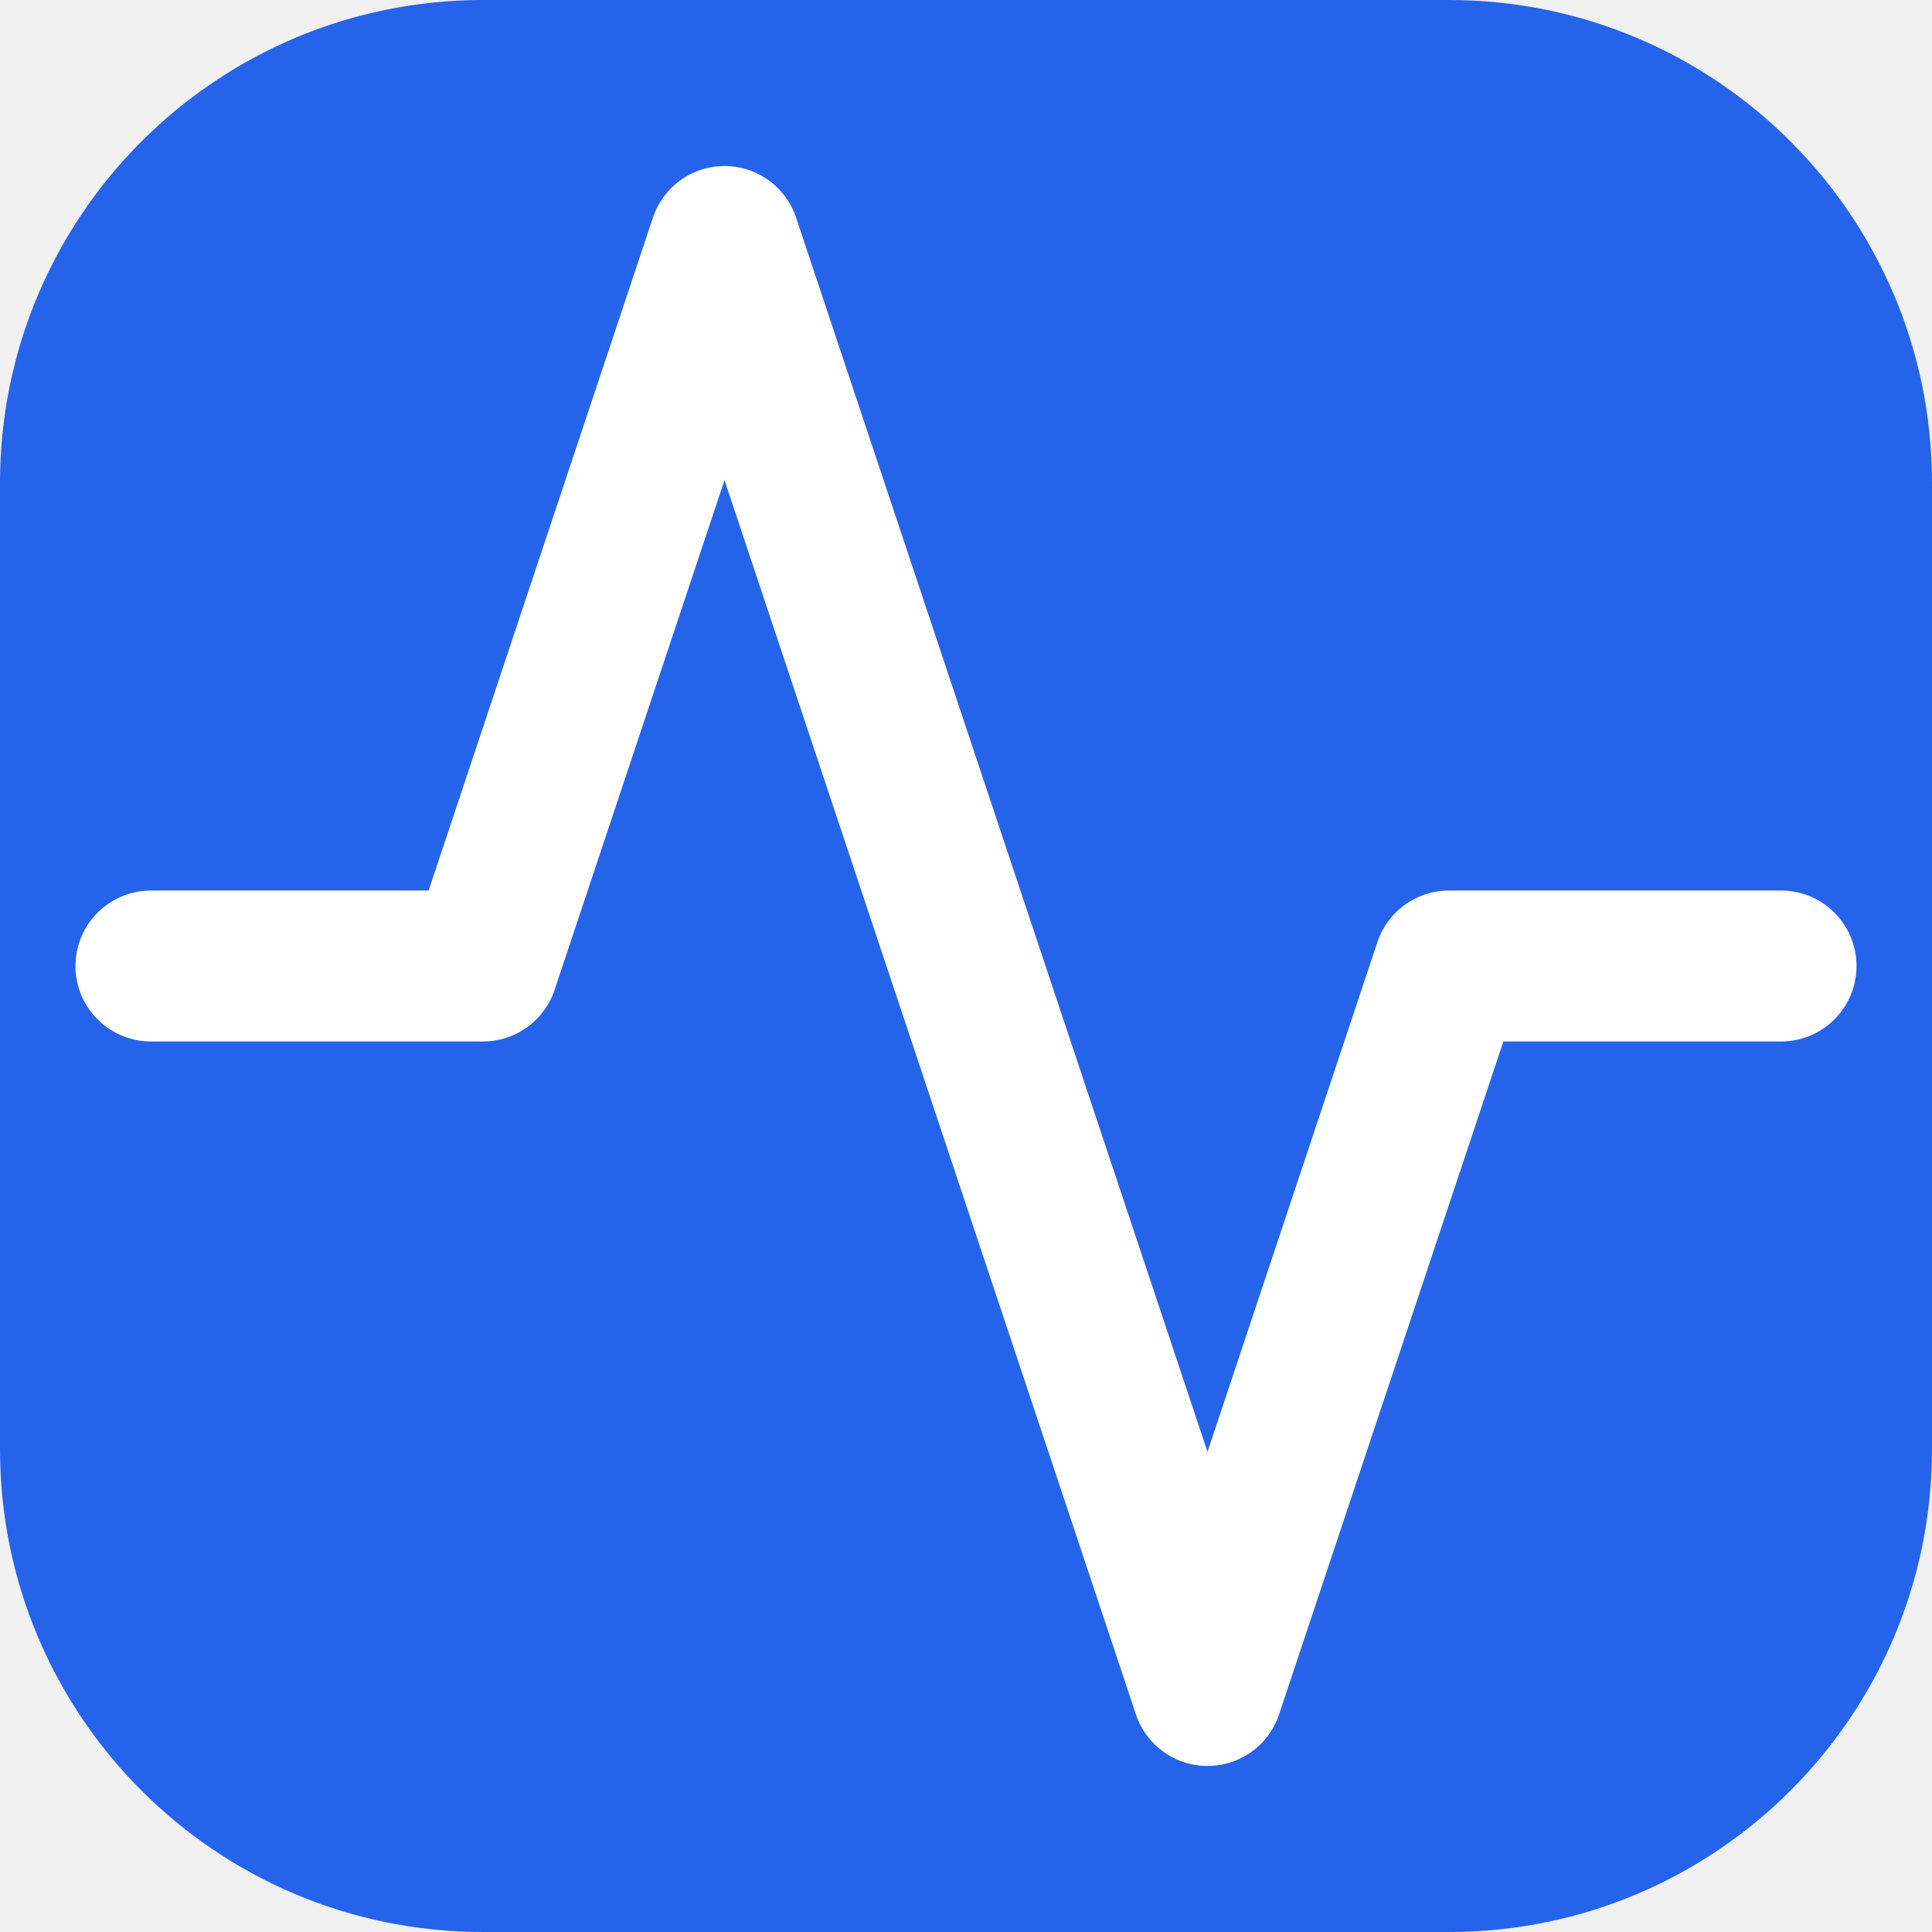
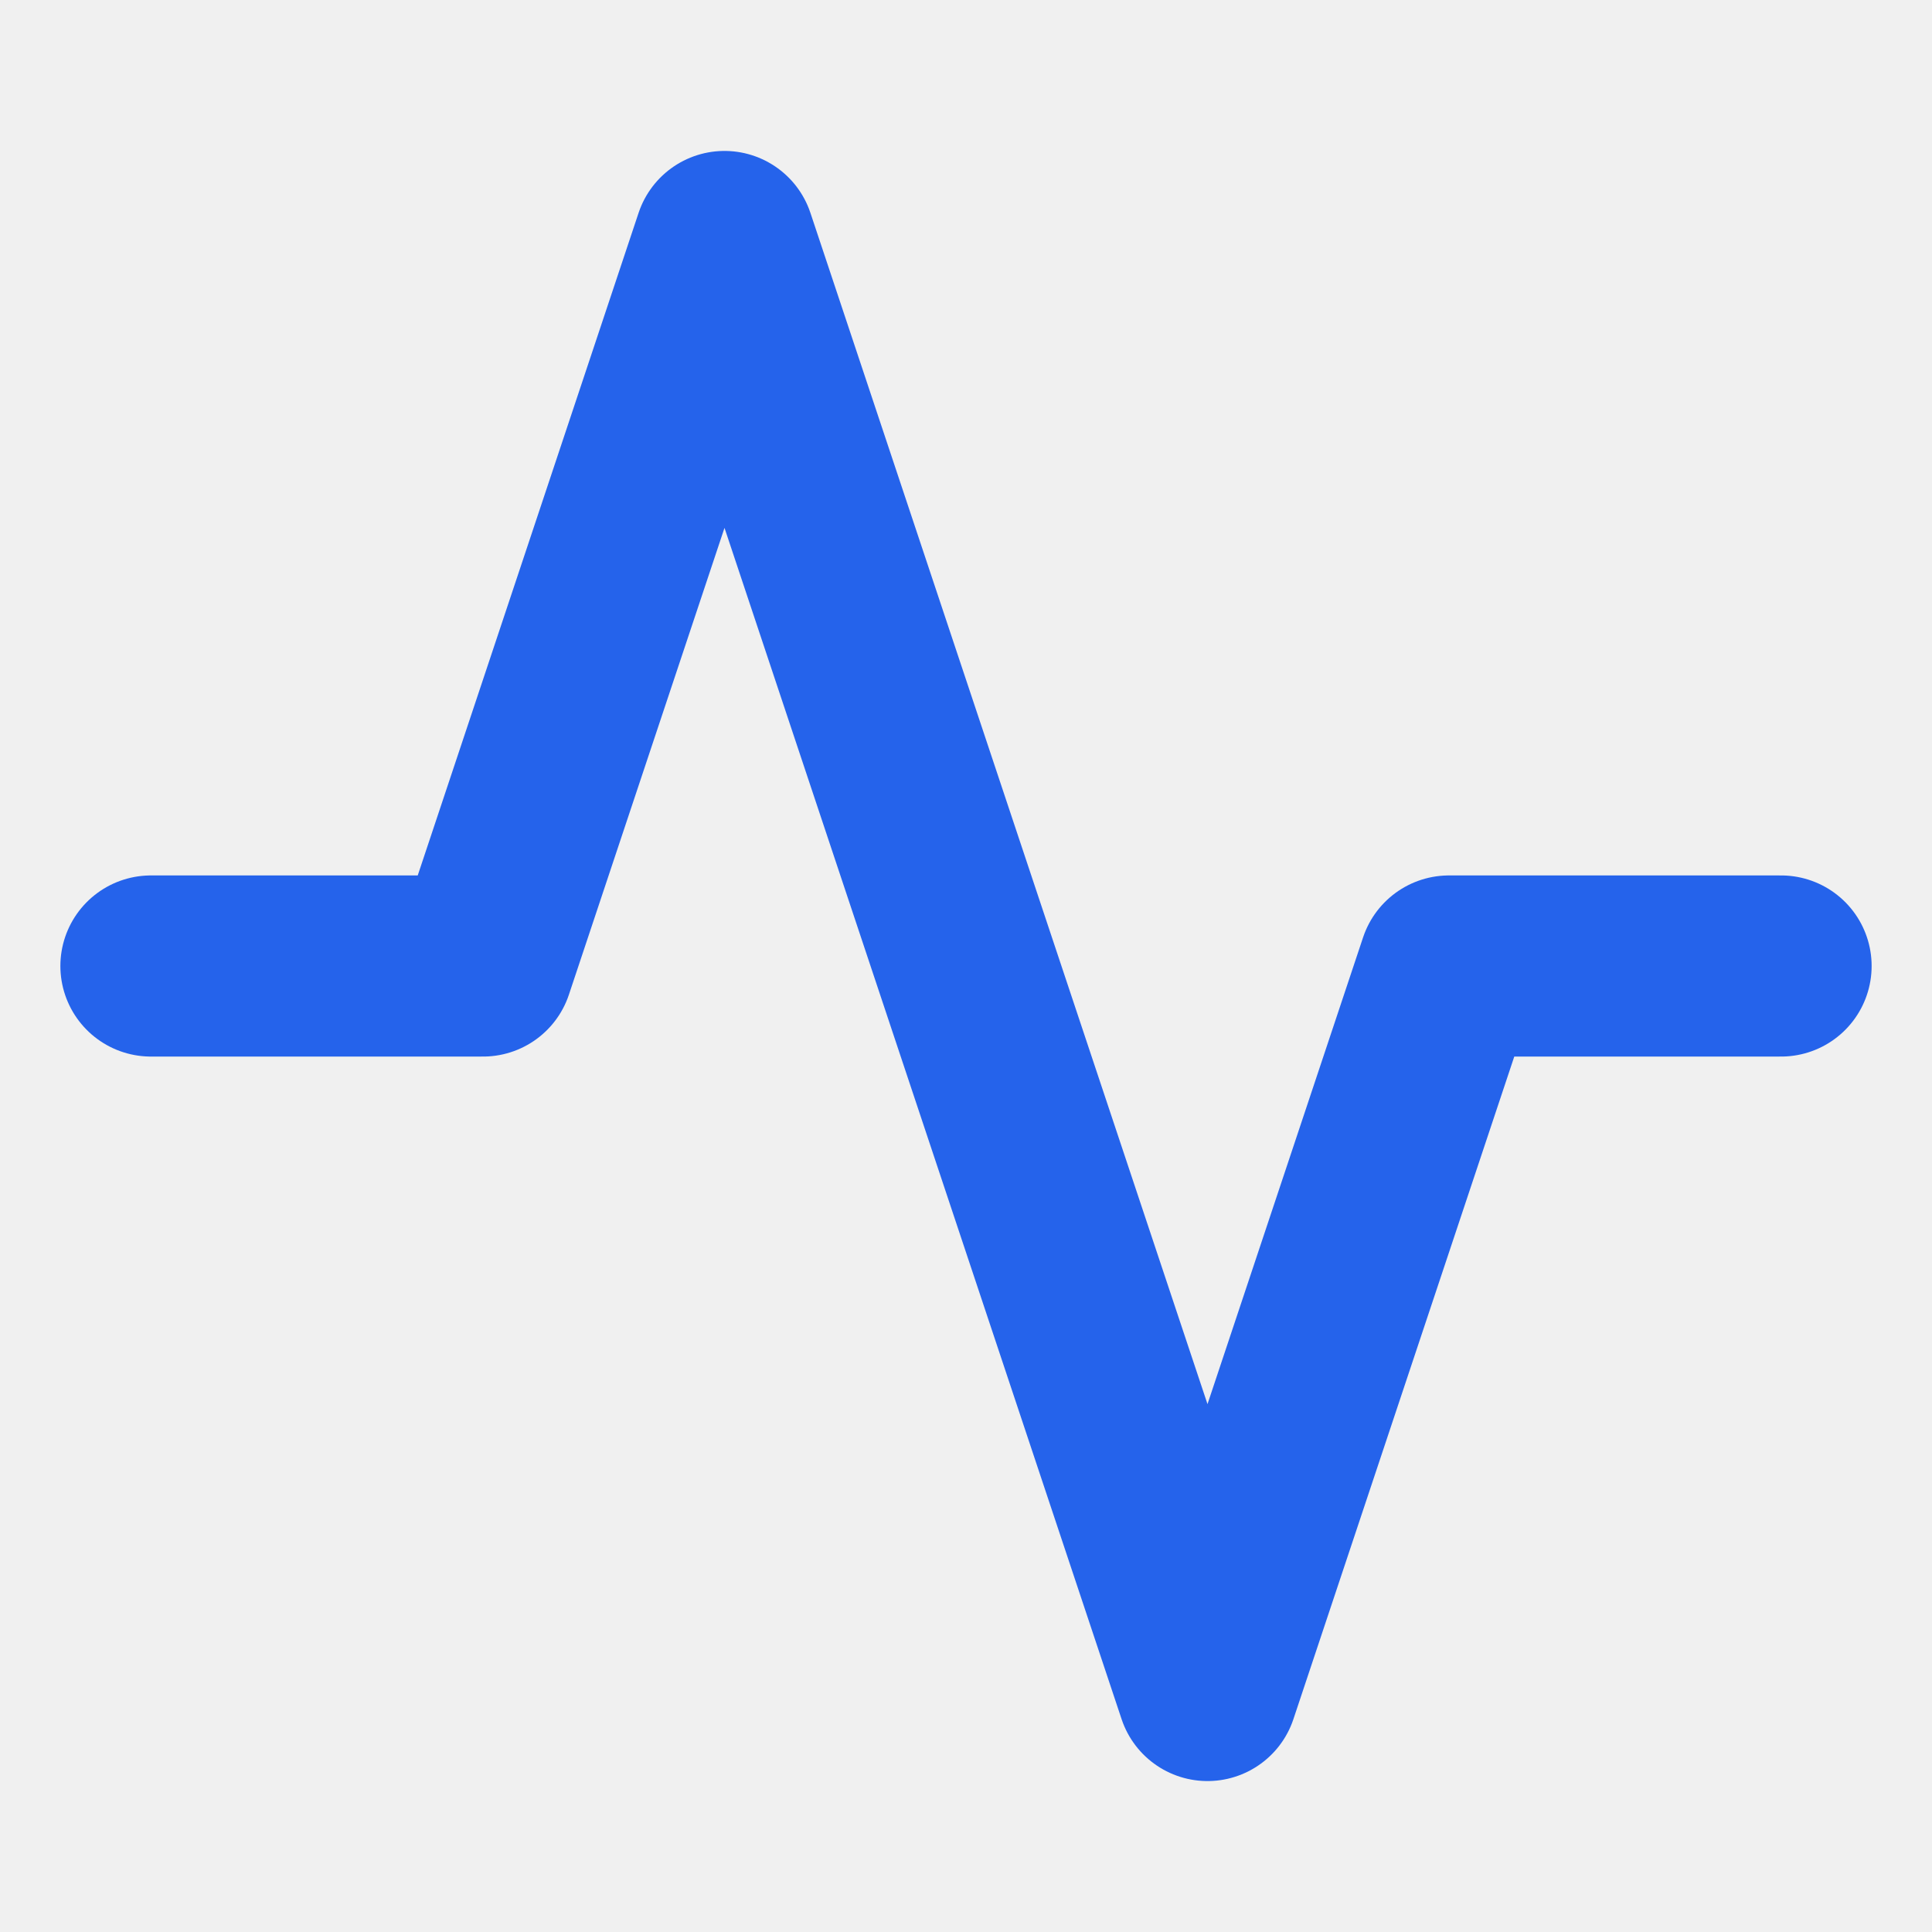
<svg xmlns="http://www.w3.org/2000/svg" viewBox="0 0 512 512" width="100%" height="100%">
-   <rect width="512" height="512" rx="128" fill="#2563eb" />
-   <path d="M 40 256 H 128 L 192 64 L 320 448 L 384 256 H 472" fill="none" stroke="#ffffff" stroke-width="40" stroke-linecap="round" stroke-linejoin="round" />
+   <path d="M 40 256 H 128 L 192 64 L 320 448 L 384 256 H 472" fill="none" stroke="#2563eb" stroke-width="48" stroke-linecap="round" stroke-linejoin="round" />
</svg>
